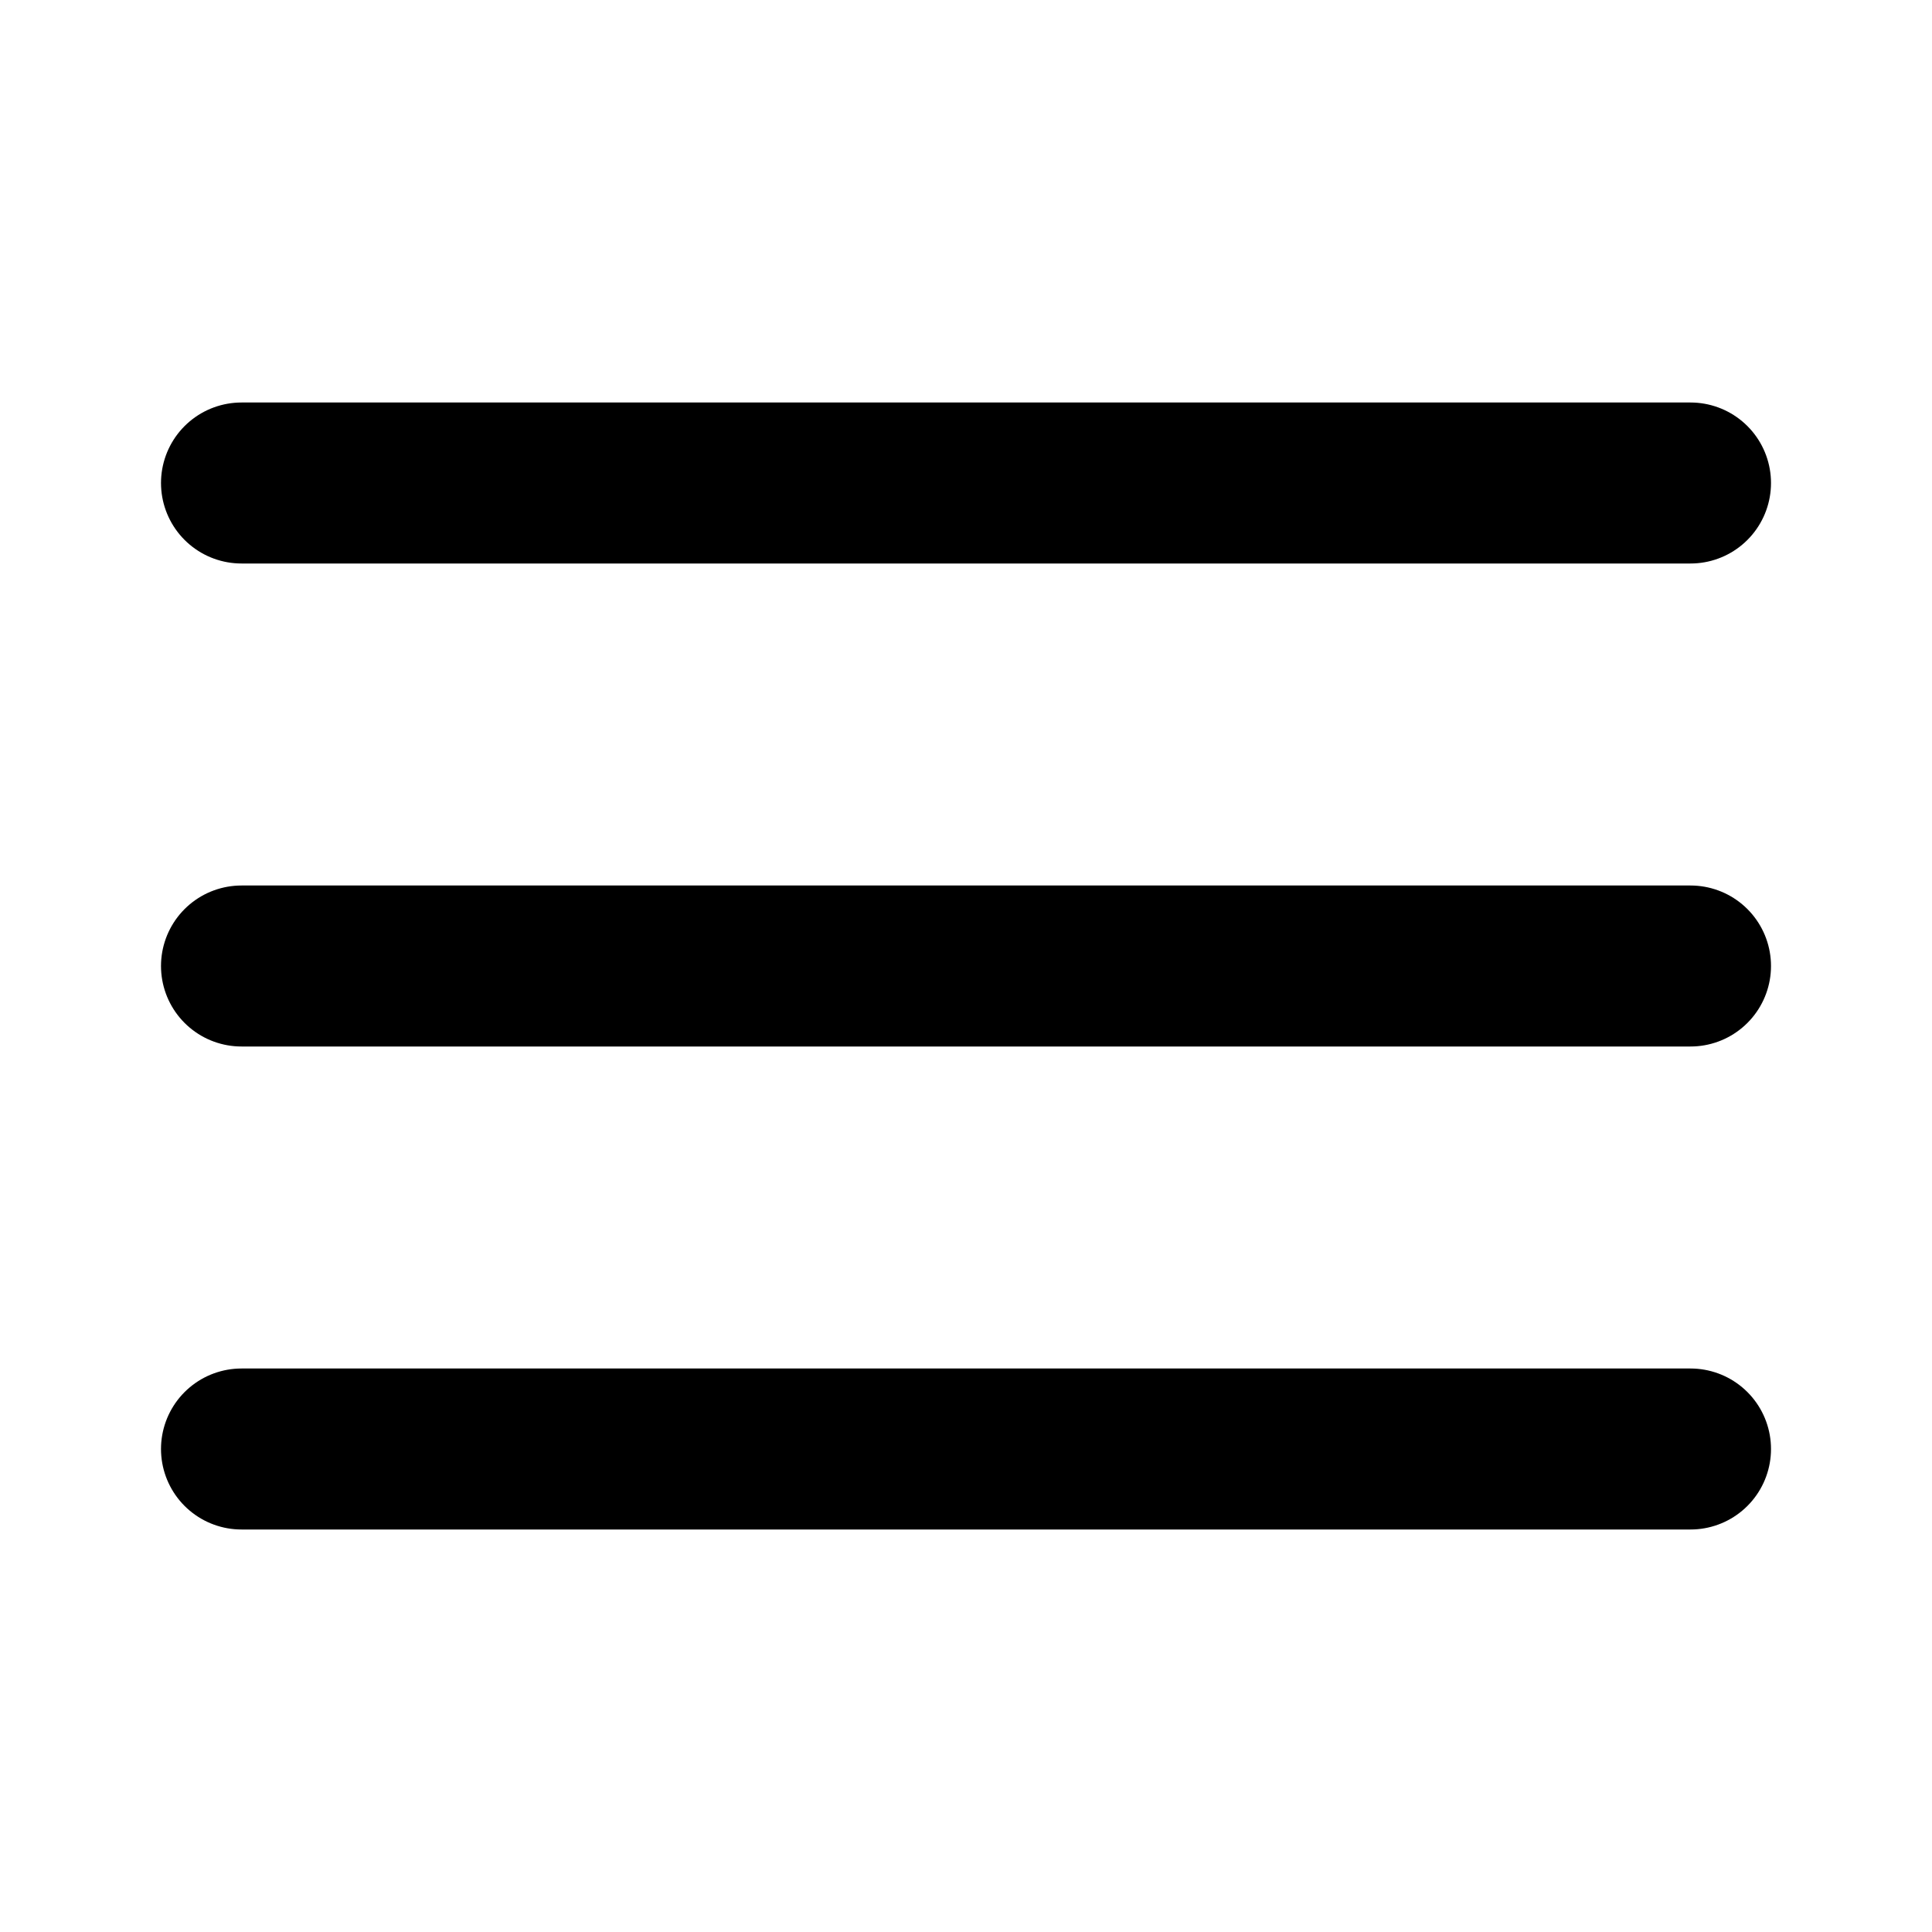
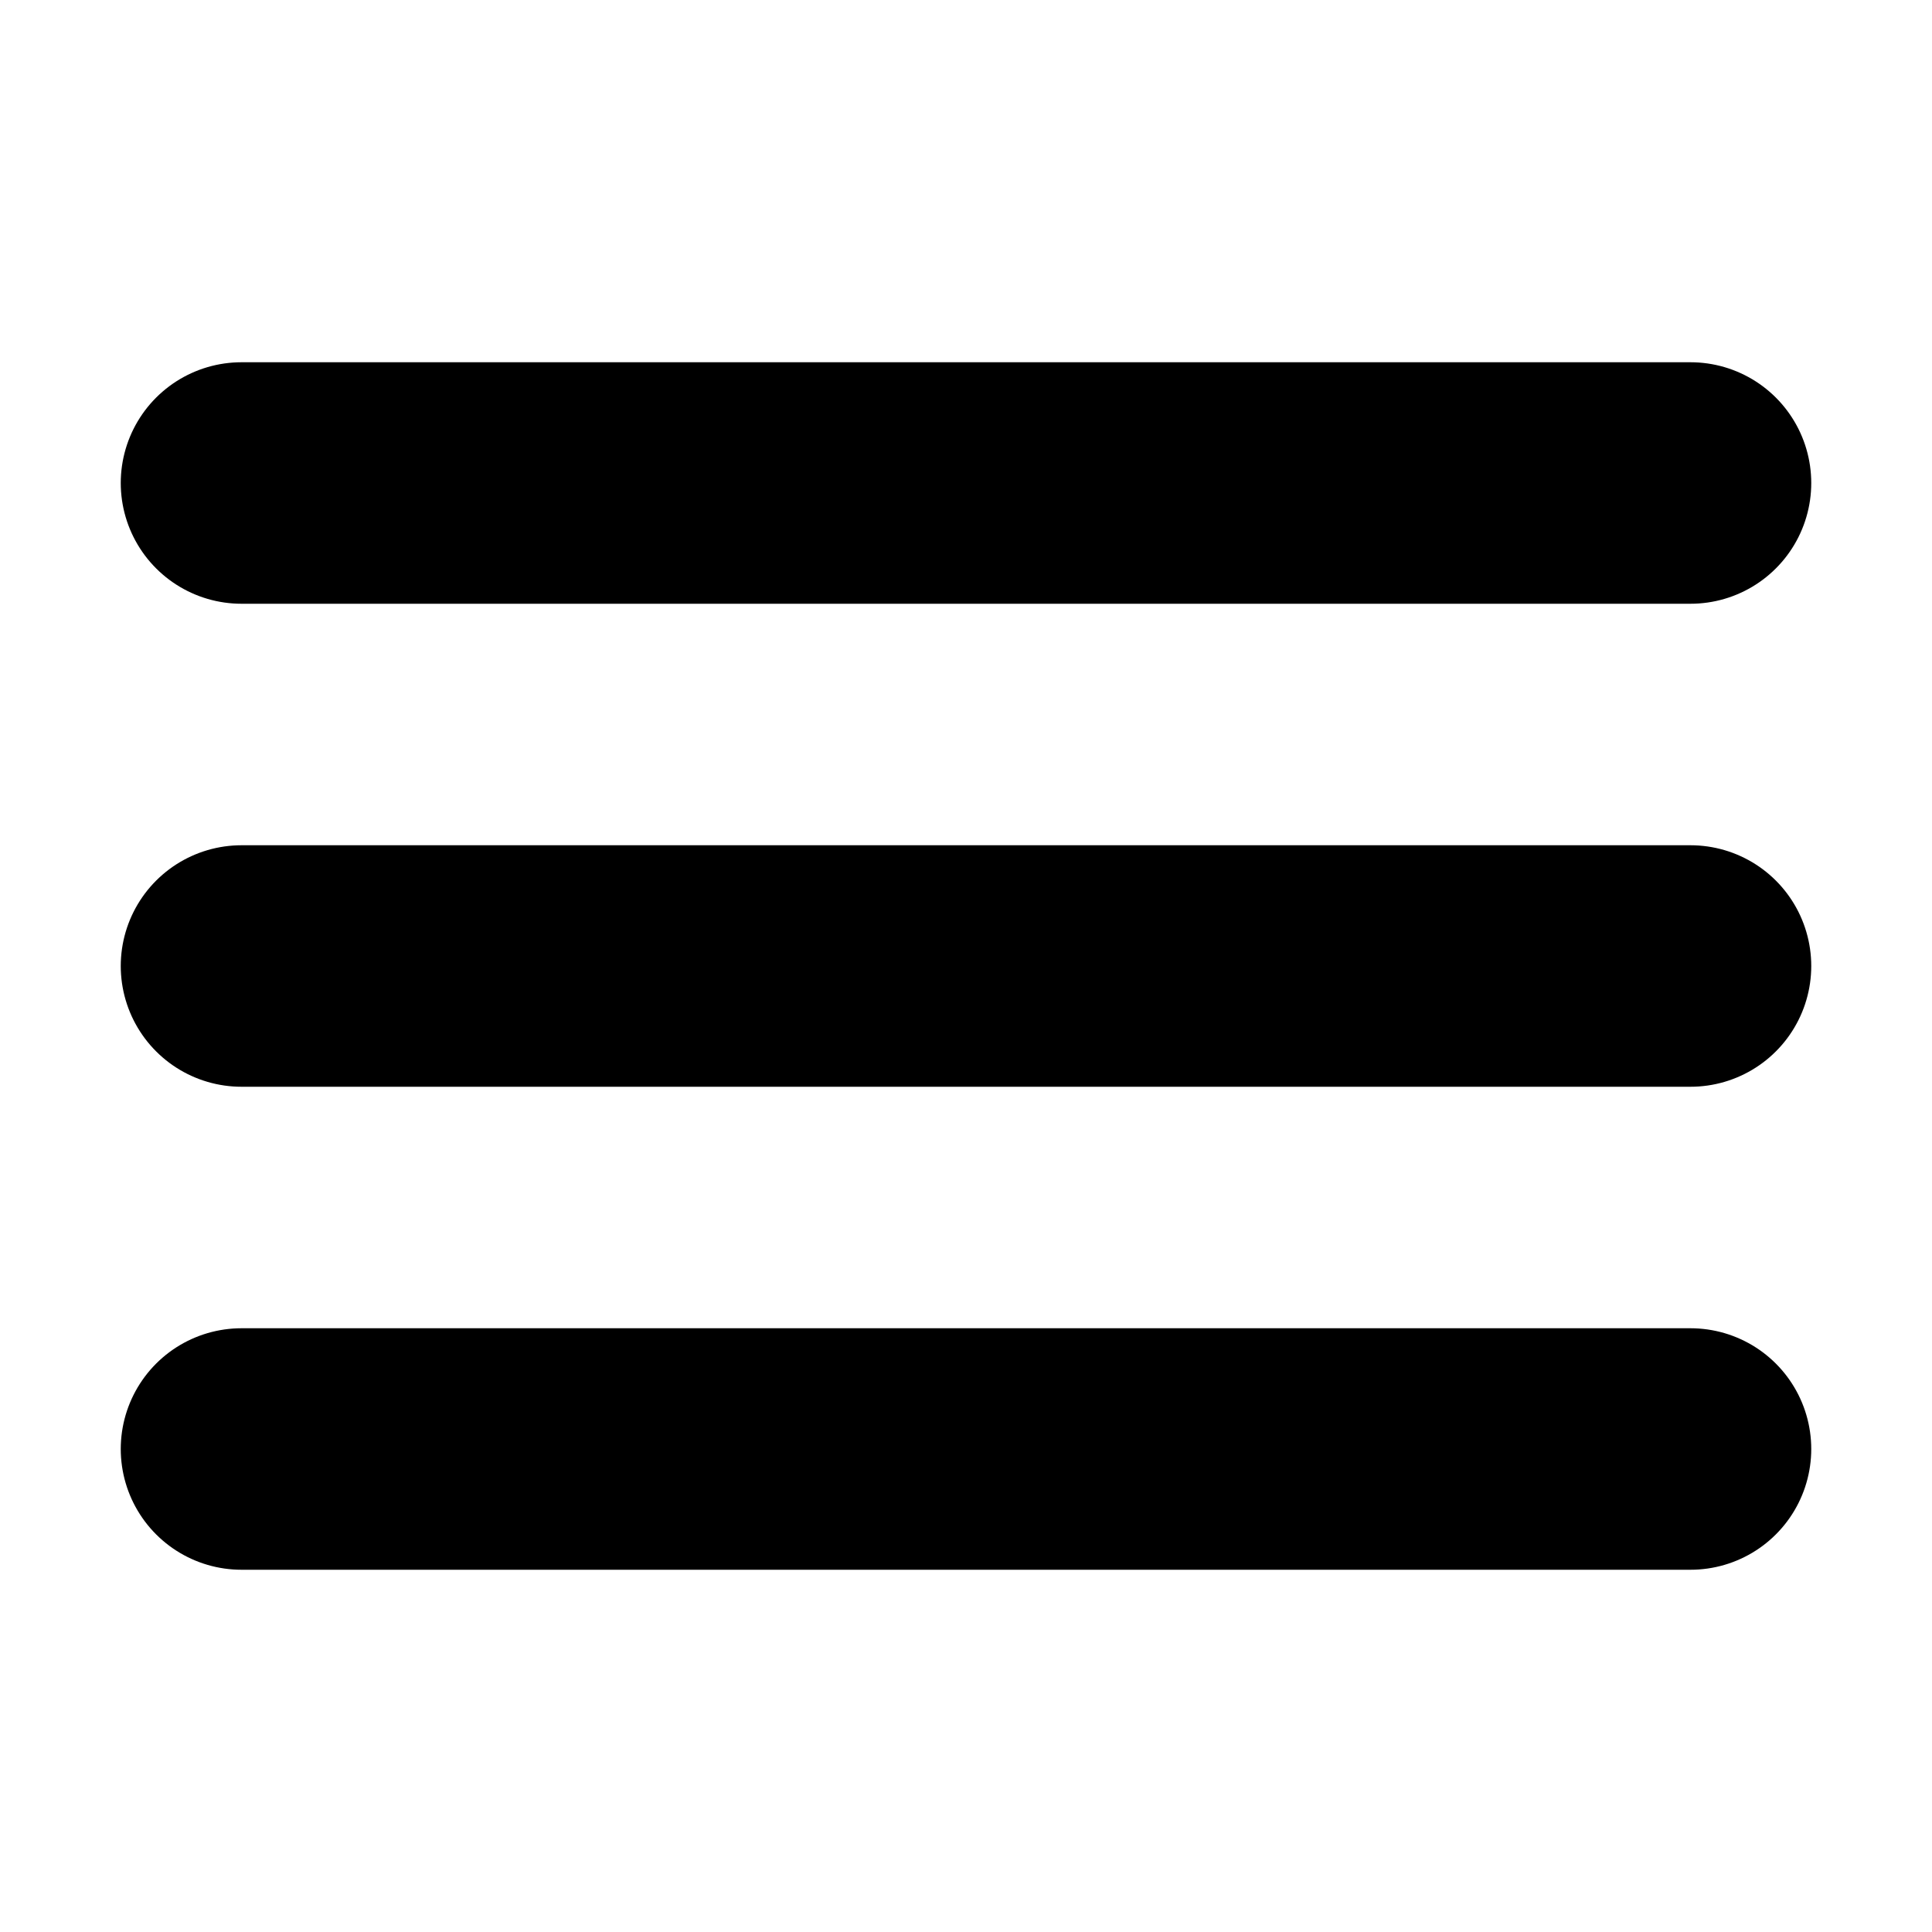
- <svg xmlns="http://www.w3.org/2000/svg" width="1em" height="1em" viewBox="0 0 24 24" fill="none" stroke="currentColor" stroke-width="2" stroke-linecap="round" stroke-linejoin="round" class="lucide lucide-align-justify">
+ <svg xmlns="http://www.w3.org/2000/svg" width="1em" height="1em" viewBox="0 0 24 24" fill="none" stroke="currentColor" stroke-width="3" stroke-linecap="round" stroke-linejoin="round" class="lucide lucide-align-justify">
  <path d="M3 12h18" />
  <path d="M3 18h18" />
  <path d="M3 6h18" />
</svg>
